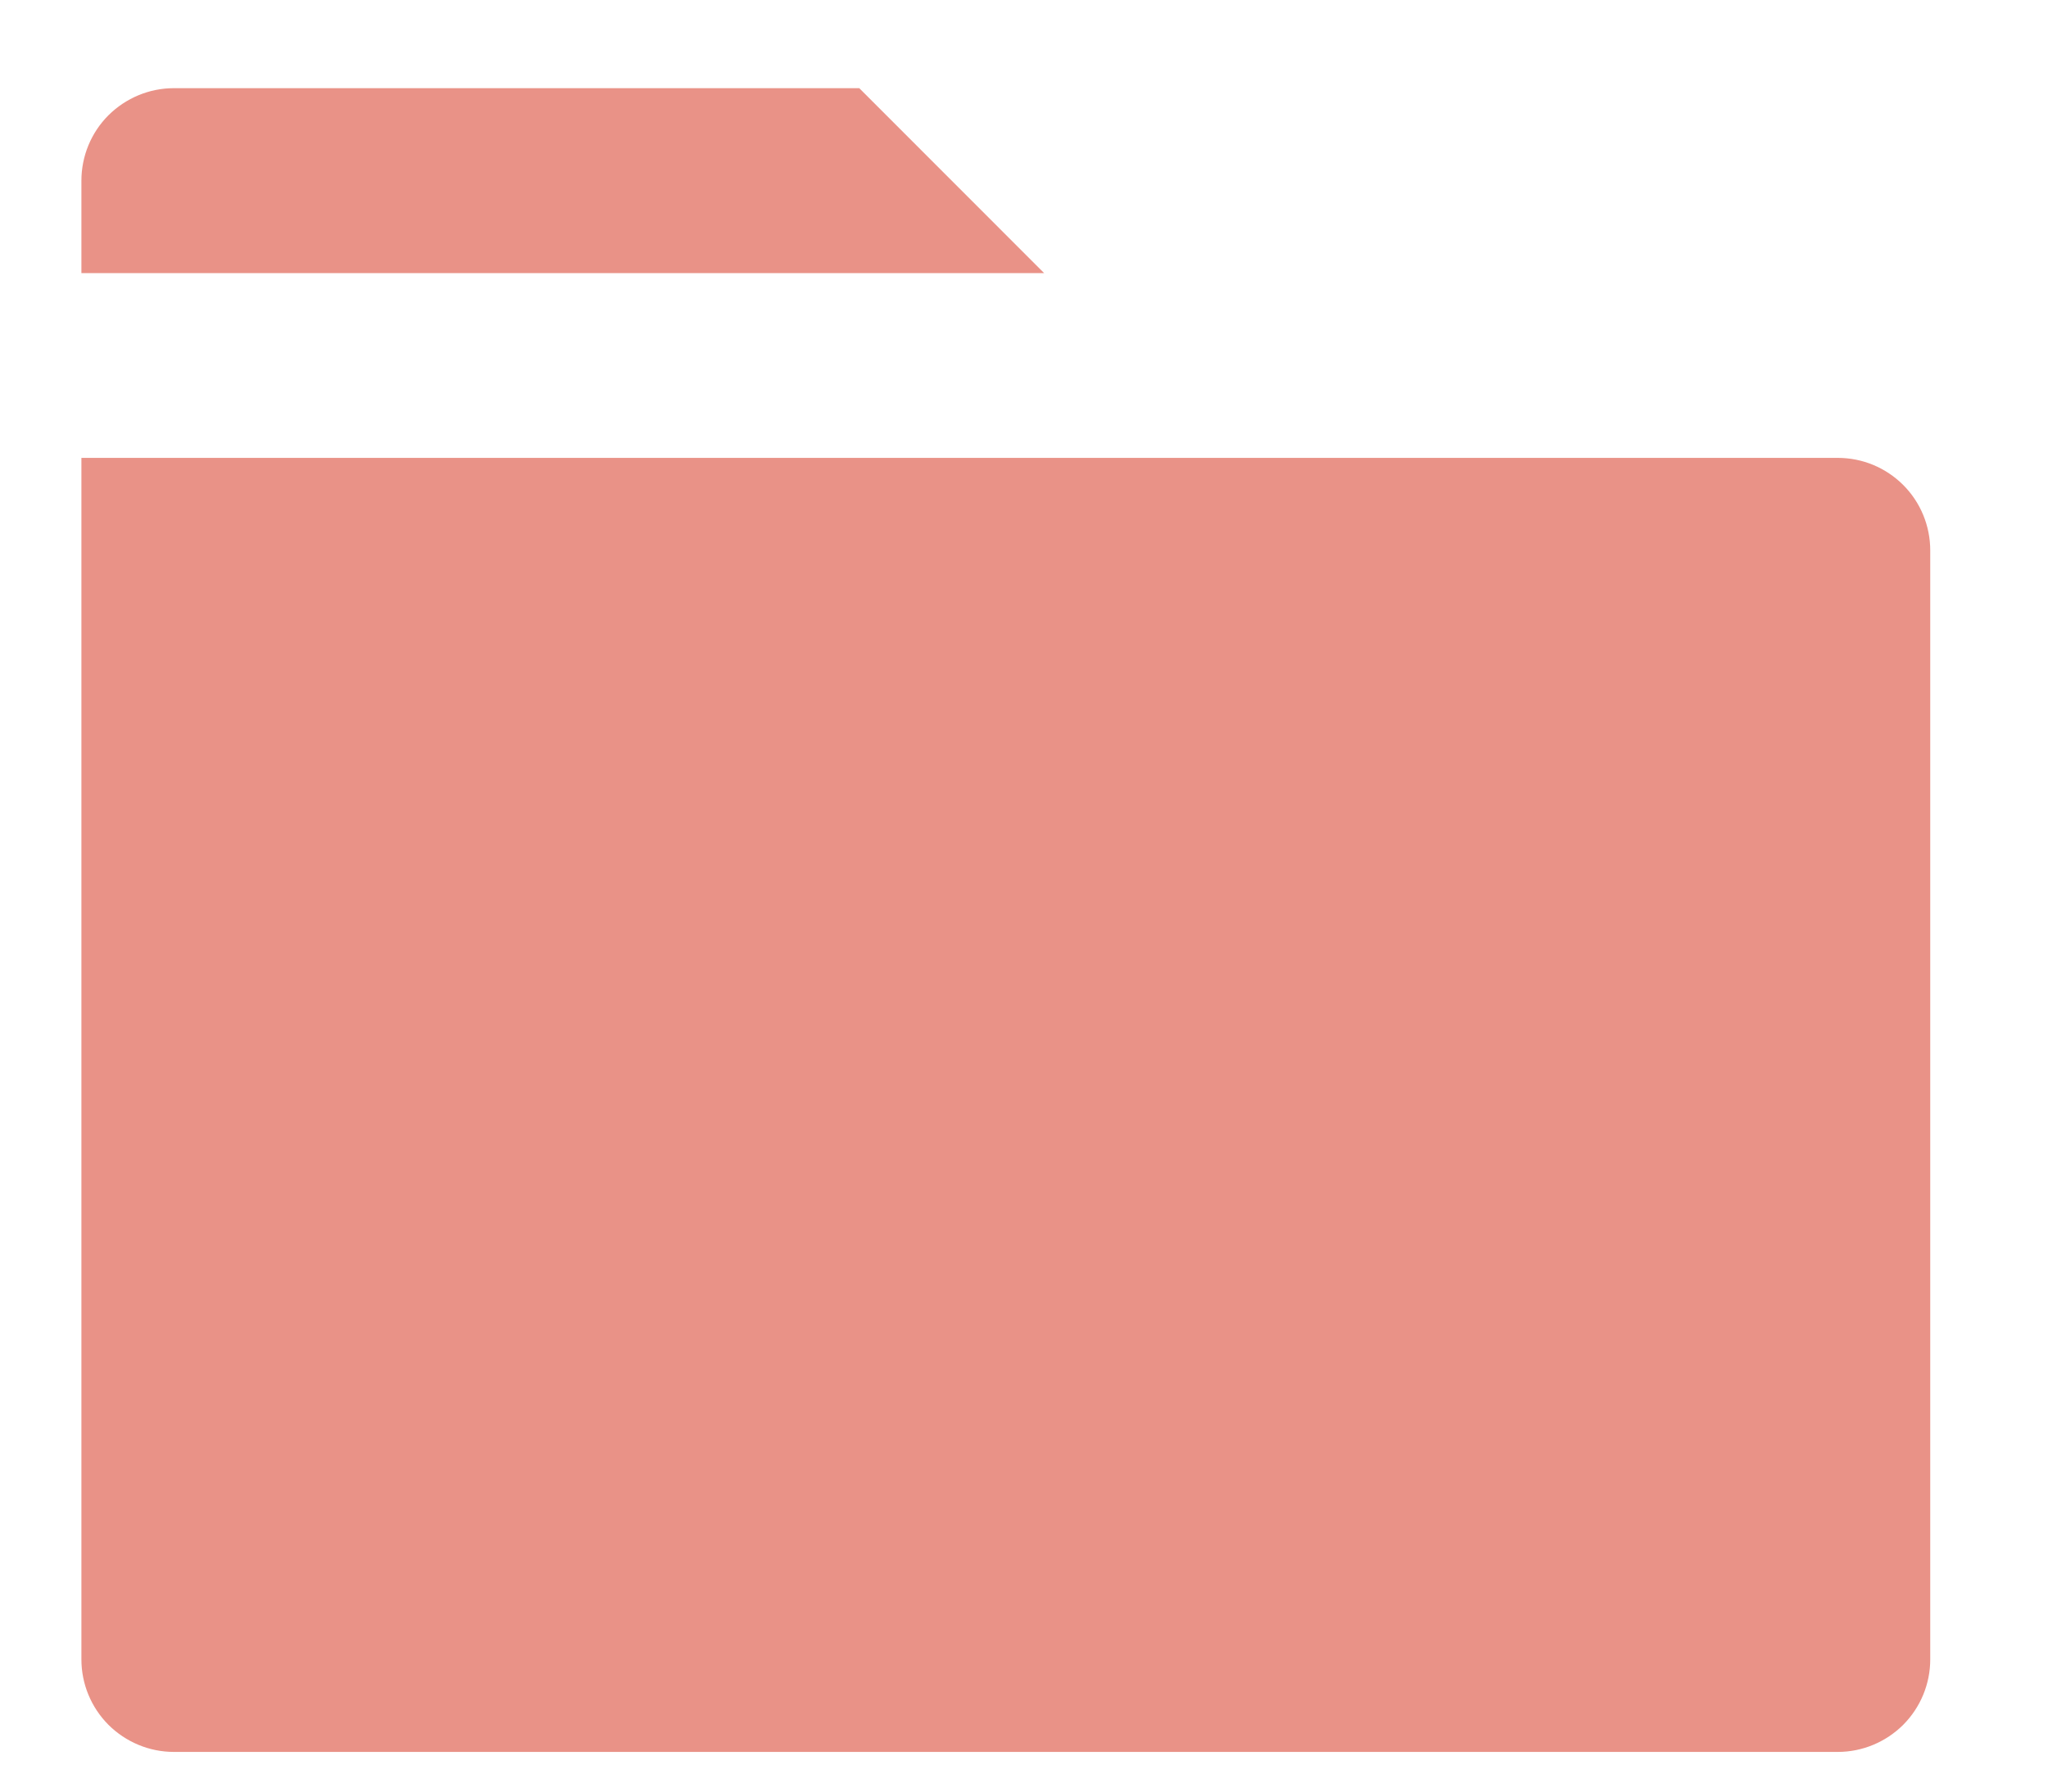
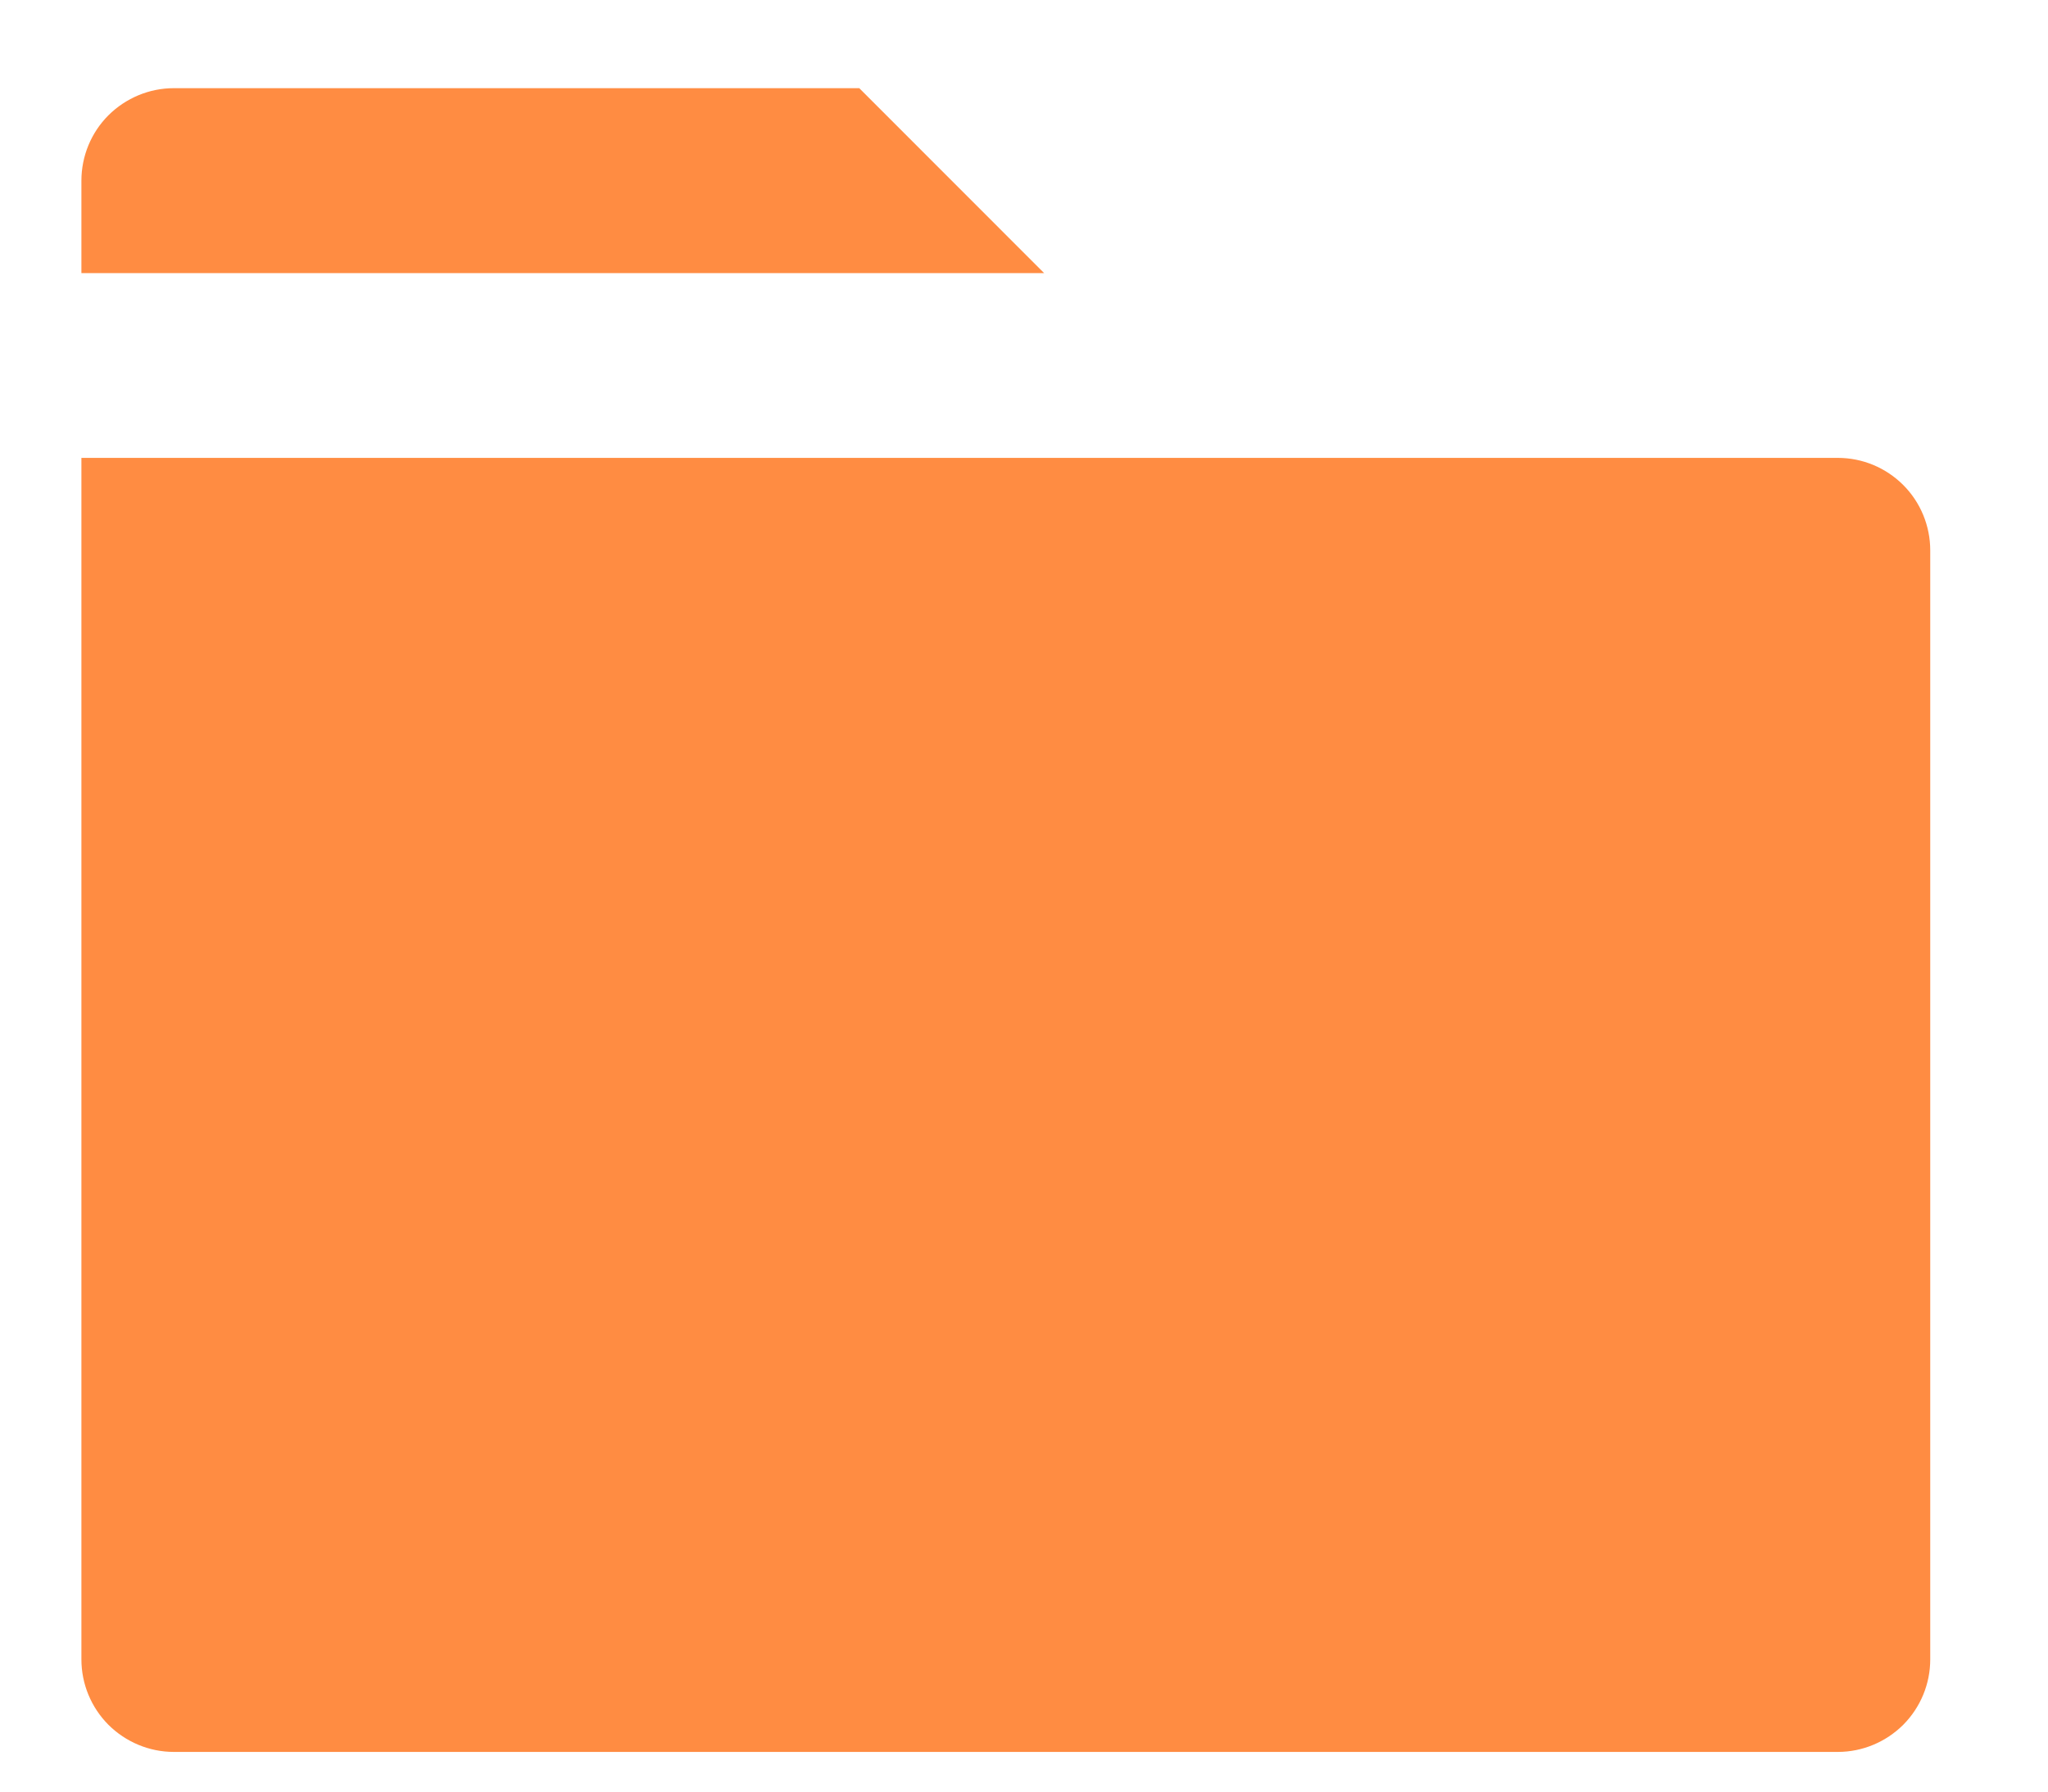
<svg xmlns="http://www.w3.org/2000/svg" width="16" height="14" viewBox="0 0 16 14" fill="none">
-   <path d="M15.08 4.301V12.967C15.08 13.159 15.004 13.342 14.869 13.478C14.733 13.613 14.55 13.69 14.358 13.69H1.358C1.166 13.69 0.983 13.613 0.847 13.478C0.712 13.342 0.636 13.159 0.636 12.967V3.578H14.358C14.55 3.578 14.733 3.654 14.869 3.79C15.004 3.925 15.08 4.109 15.08 4.301ZM8.157 2.134H0.636V1.412C0.636 1.22 0.712 1.036 0.847 0.901C0.983 0.766 1.166 0.689 1.358 0.689H6.713L8.157 2.134Z" fill="#E99287" />
+   <path d="M15.08 4.301V12.967C15.08 13.159 15.004 13.342 14.869 13.478C14.733 13.613 14.55 13.69 14.358 13.69H1.358C1.166 13.69 0.983 13.613 0.847 13.478C0.712 13.342 0.636 13.159 0.636 12.967V3.578H14.358C14.55 3.578 14.733 3.654 14.869 3.79C15.004 3.925 15.08 4.109 15.08 4.301ZM8.157 2.134H0.636V1.412C0.636 1.22 0.712 1.036 0.847 0.901C0.983 0.766 1.166 0.689 1.358 0.689H6.713L8.157 2.134Z" fill="#ff8c42" />
</svg>
